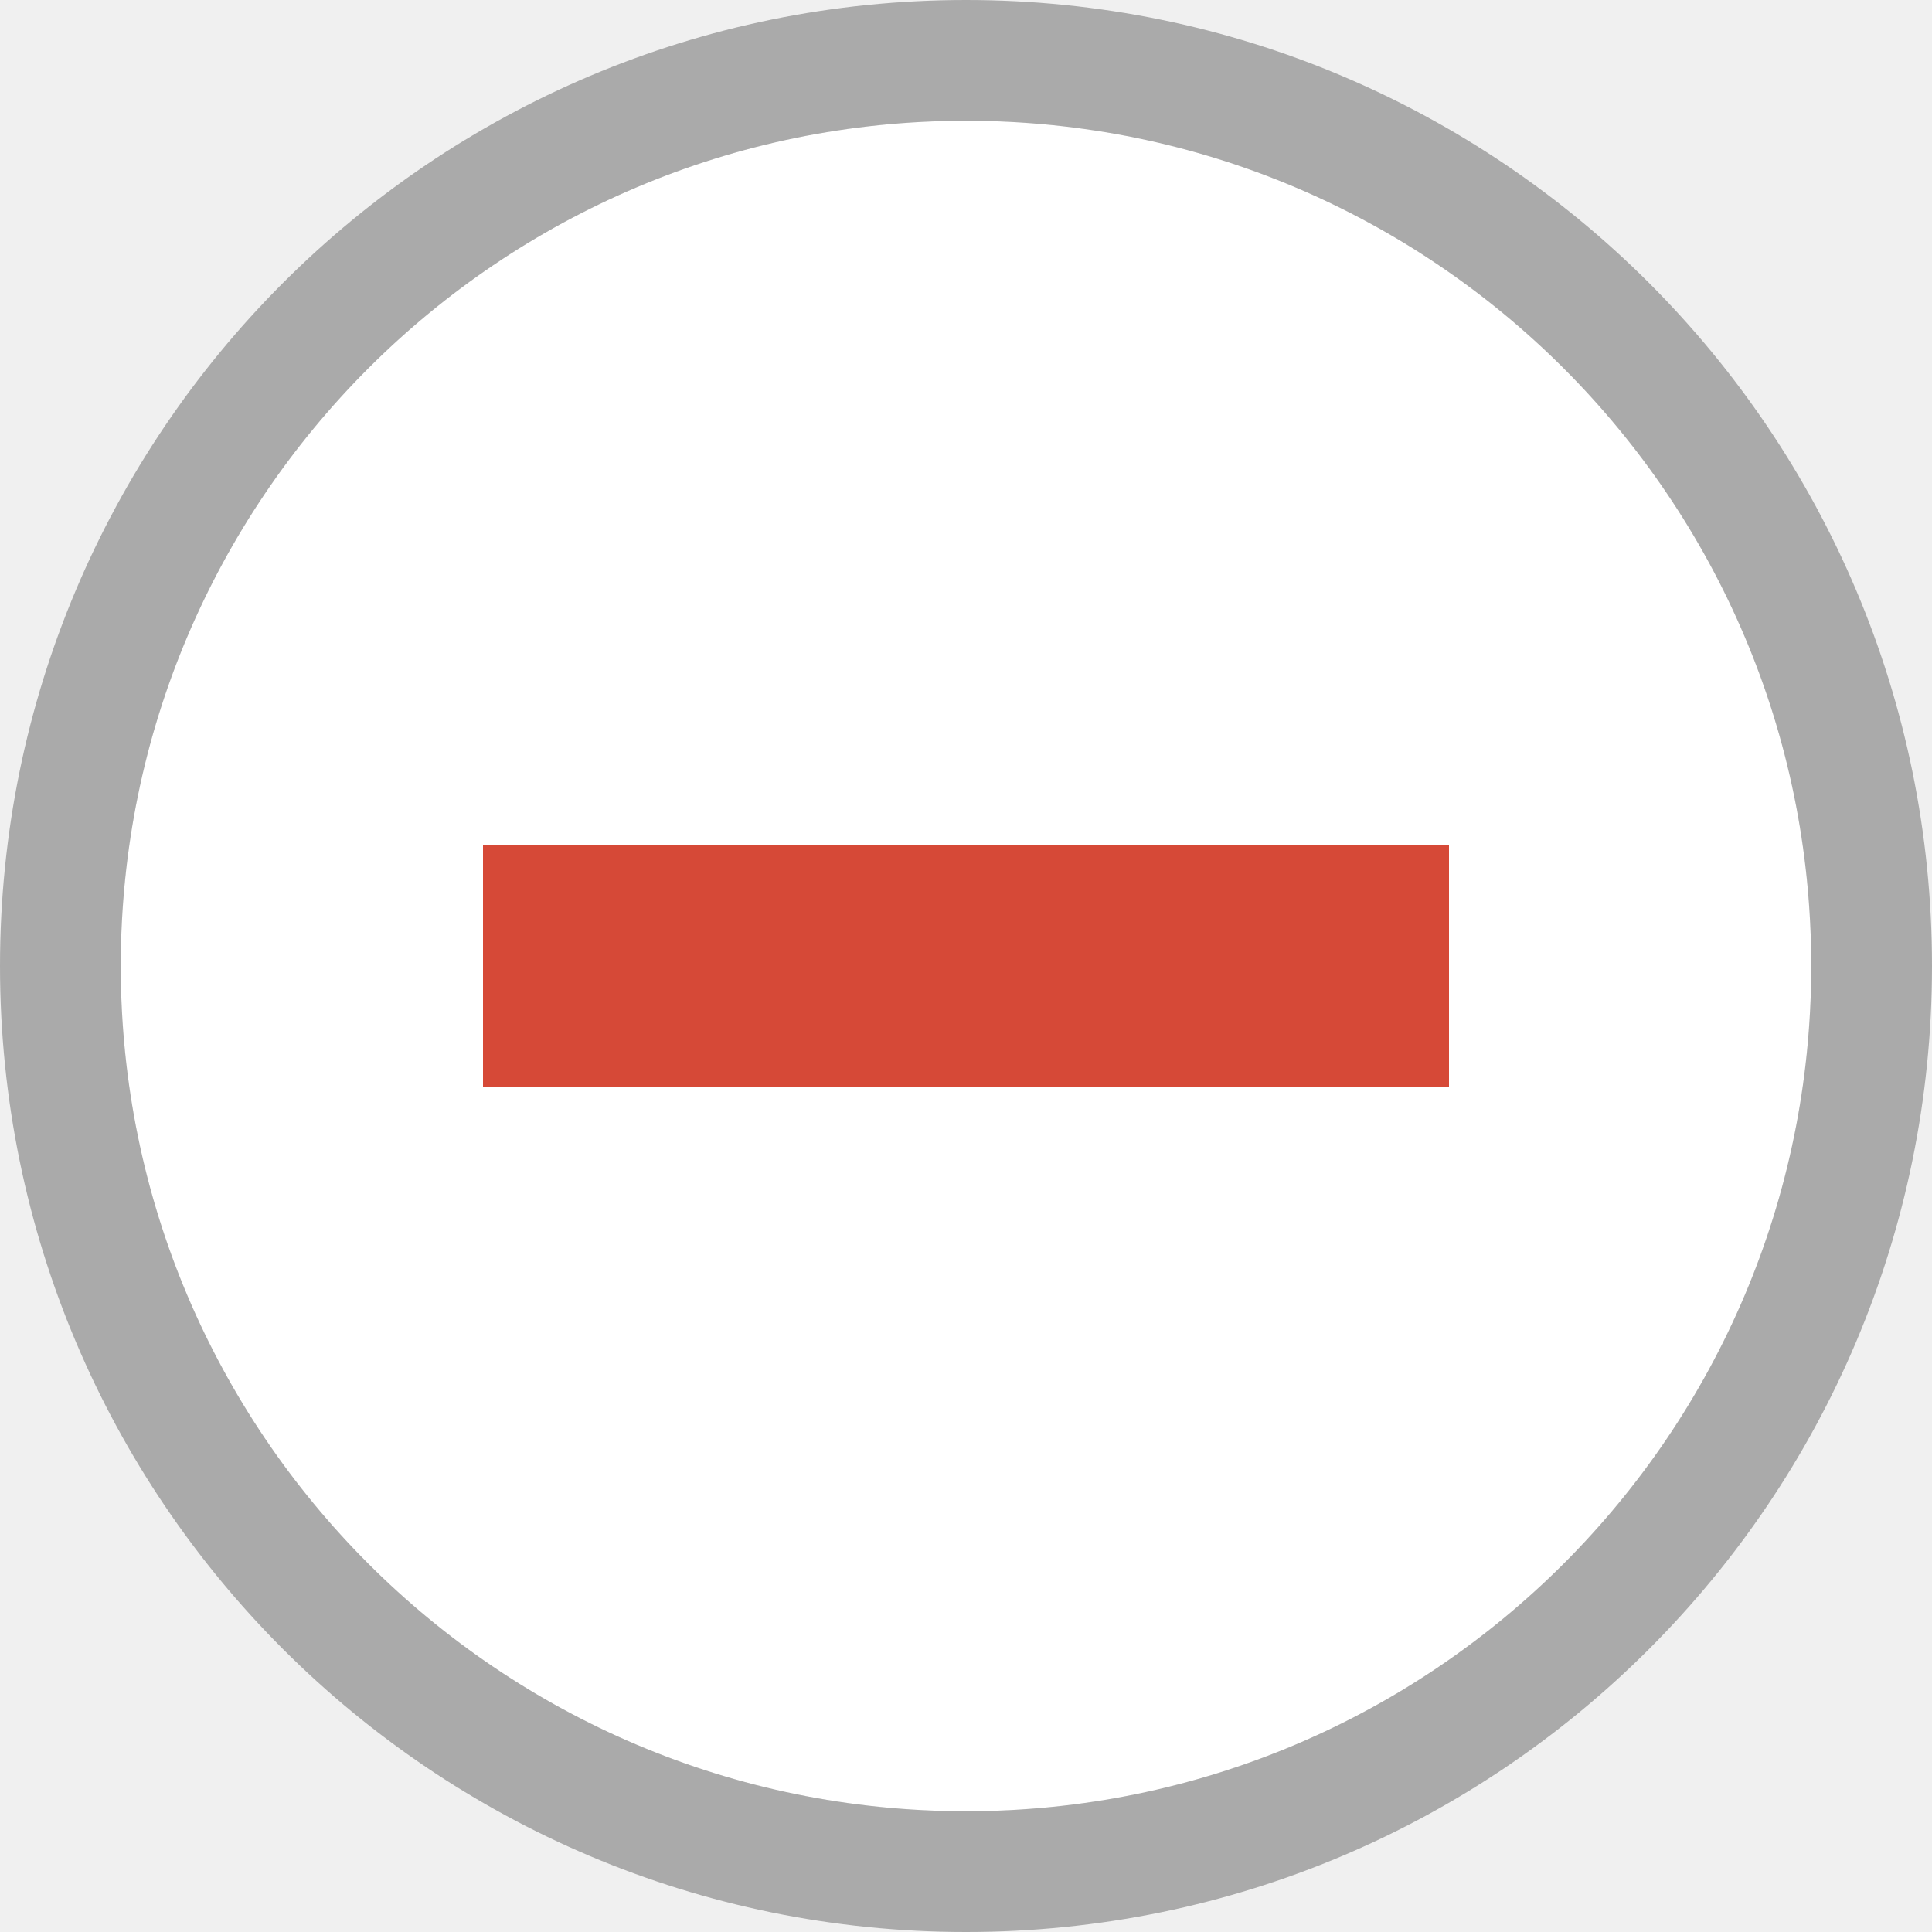
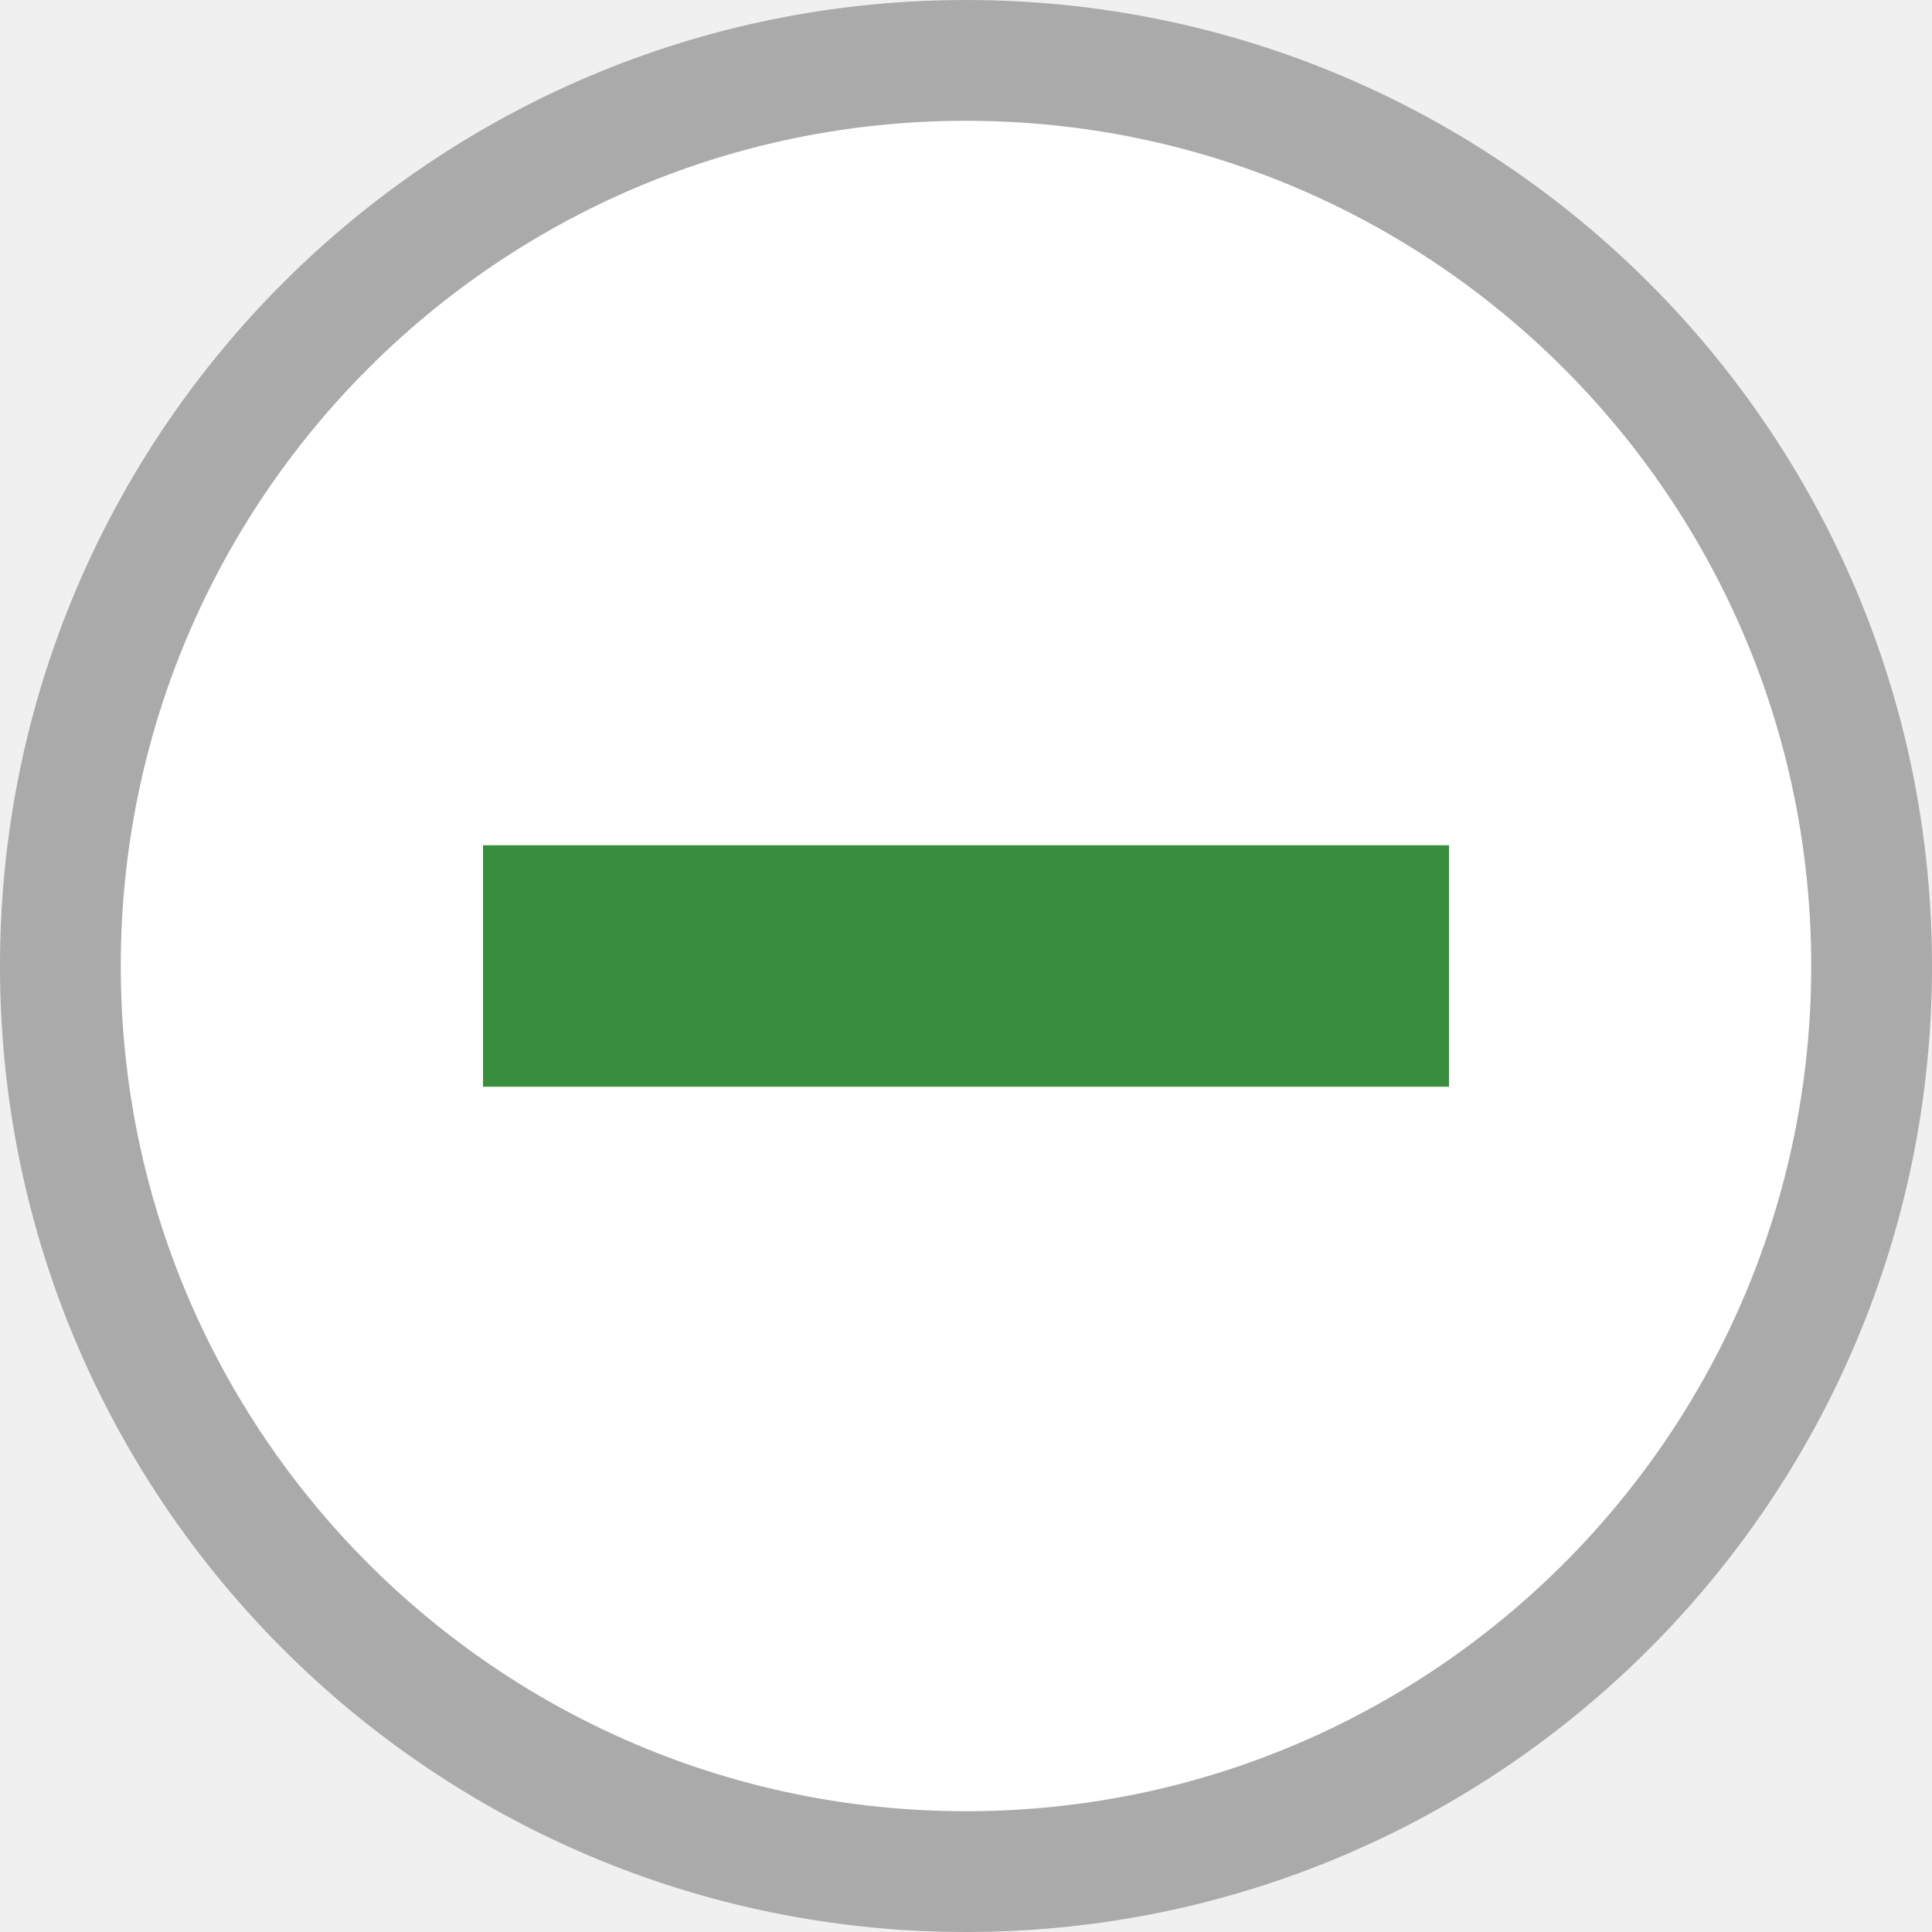
<svg xmlns="http://www.w3.org/2000/svg" viewBox="0 0 16 16">
  <g transform="translate(0 -1036.362)">
    <path style="fill:#ffffff" d="m 15,8 c 0,3.866 -3.134,7 -7,7 C 4.134,15 1,11.866 1,8 1,4.134 4.134,1 8,1 c 3.866,0 7,3.134 7,7 z" transform="translate(0 1036.362)" />
    <path style="fill:#aaa" d="M 8 0 C 3.582 8.8817842e-16 -3.006854e-17 3.582 0 8 C 0 12.418 3.582 16 8 16 C 12.418 16 16 12.418 16 8 C 16 3.582 12.418 -1.8064254e-15 8 0 z M 8 1 C 11.866 1 15 4.134 15 8 C 15 11.866 11.866 15 8 15 C 4.134 15 1 11.866 1 8 C 1 4.134 4.134 1 8 1 z " transform="translate(0 1036.362)" />
-     <rect width="8" x="4" y="7" height="2" style="fill:#d64937" transform="translate(0 1036.362)" />
+     <rect width="8" x="4" y="7" height="2" style="fill:#388e3c" transform="translate(0 1036.362)" />
  </g>
</svg>
